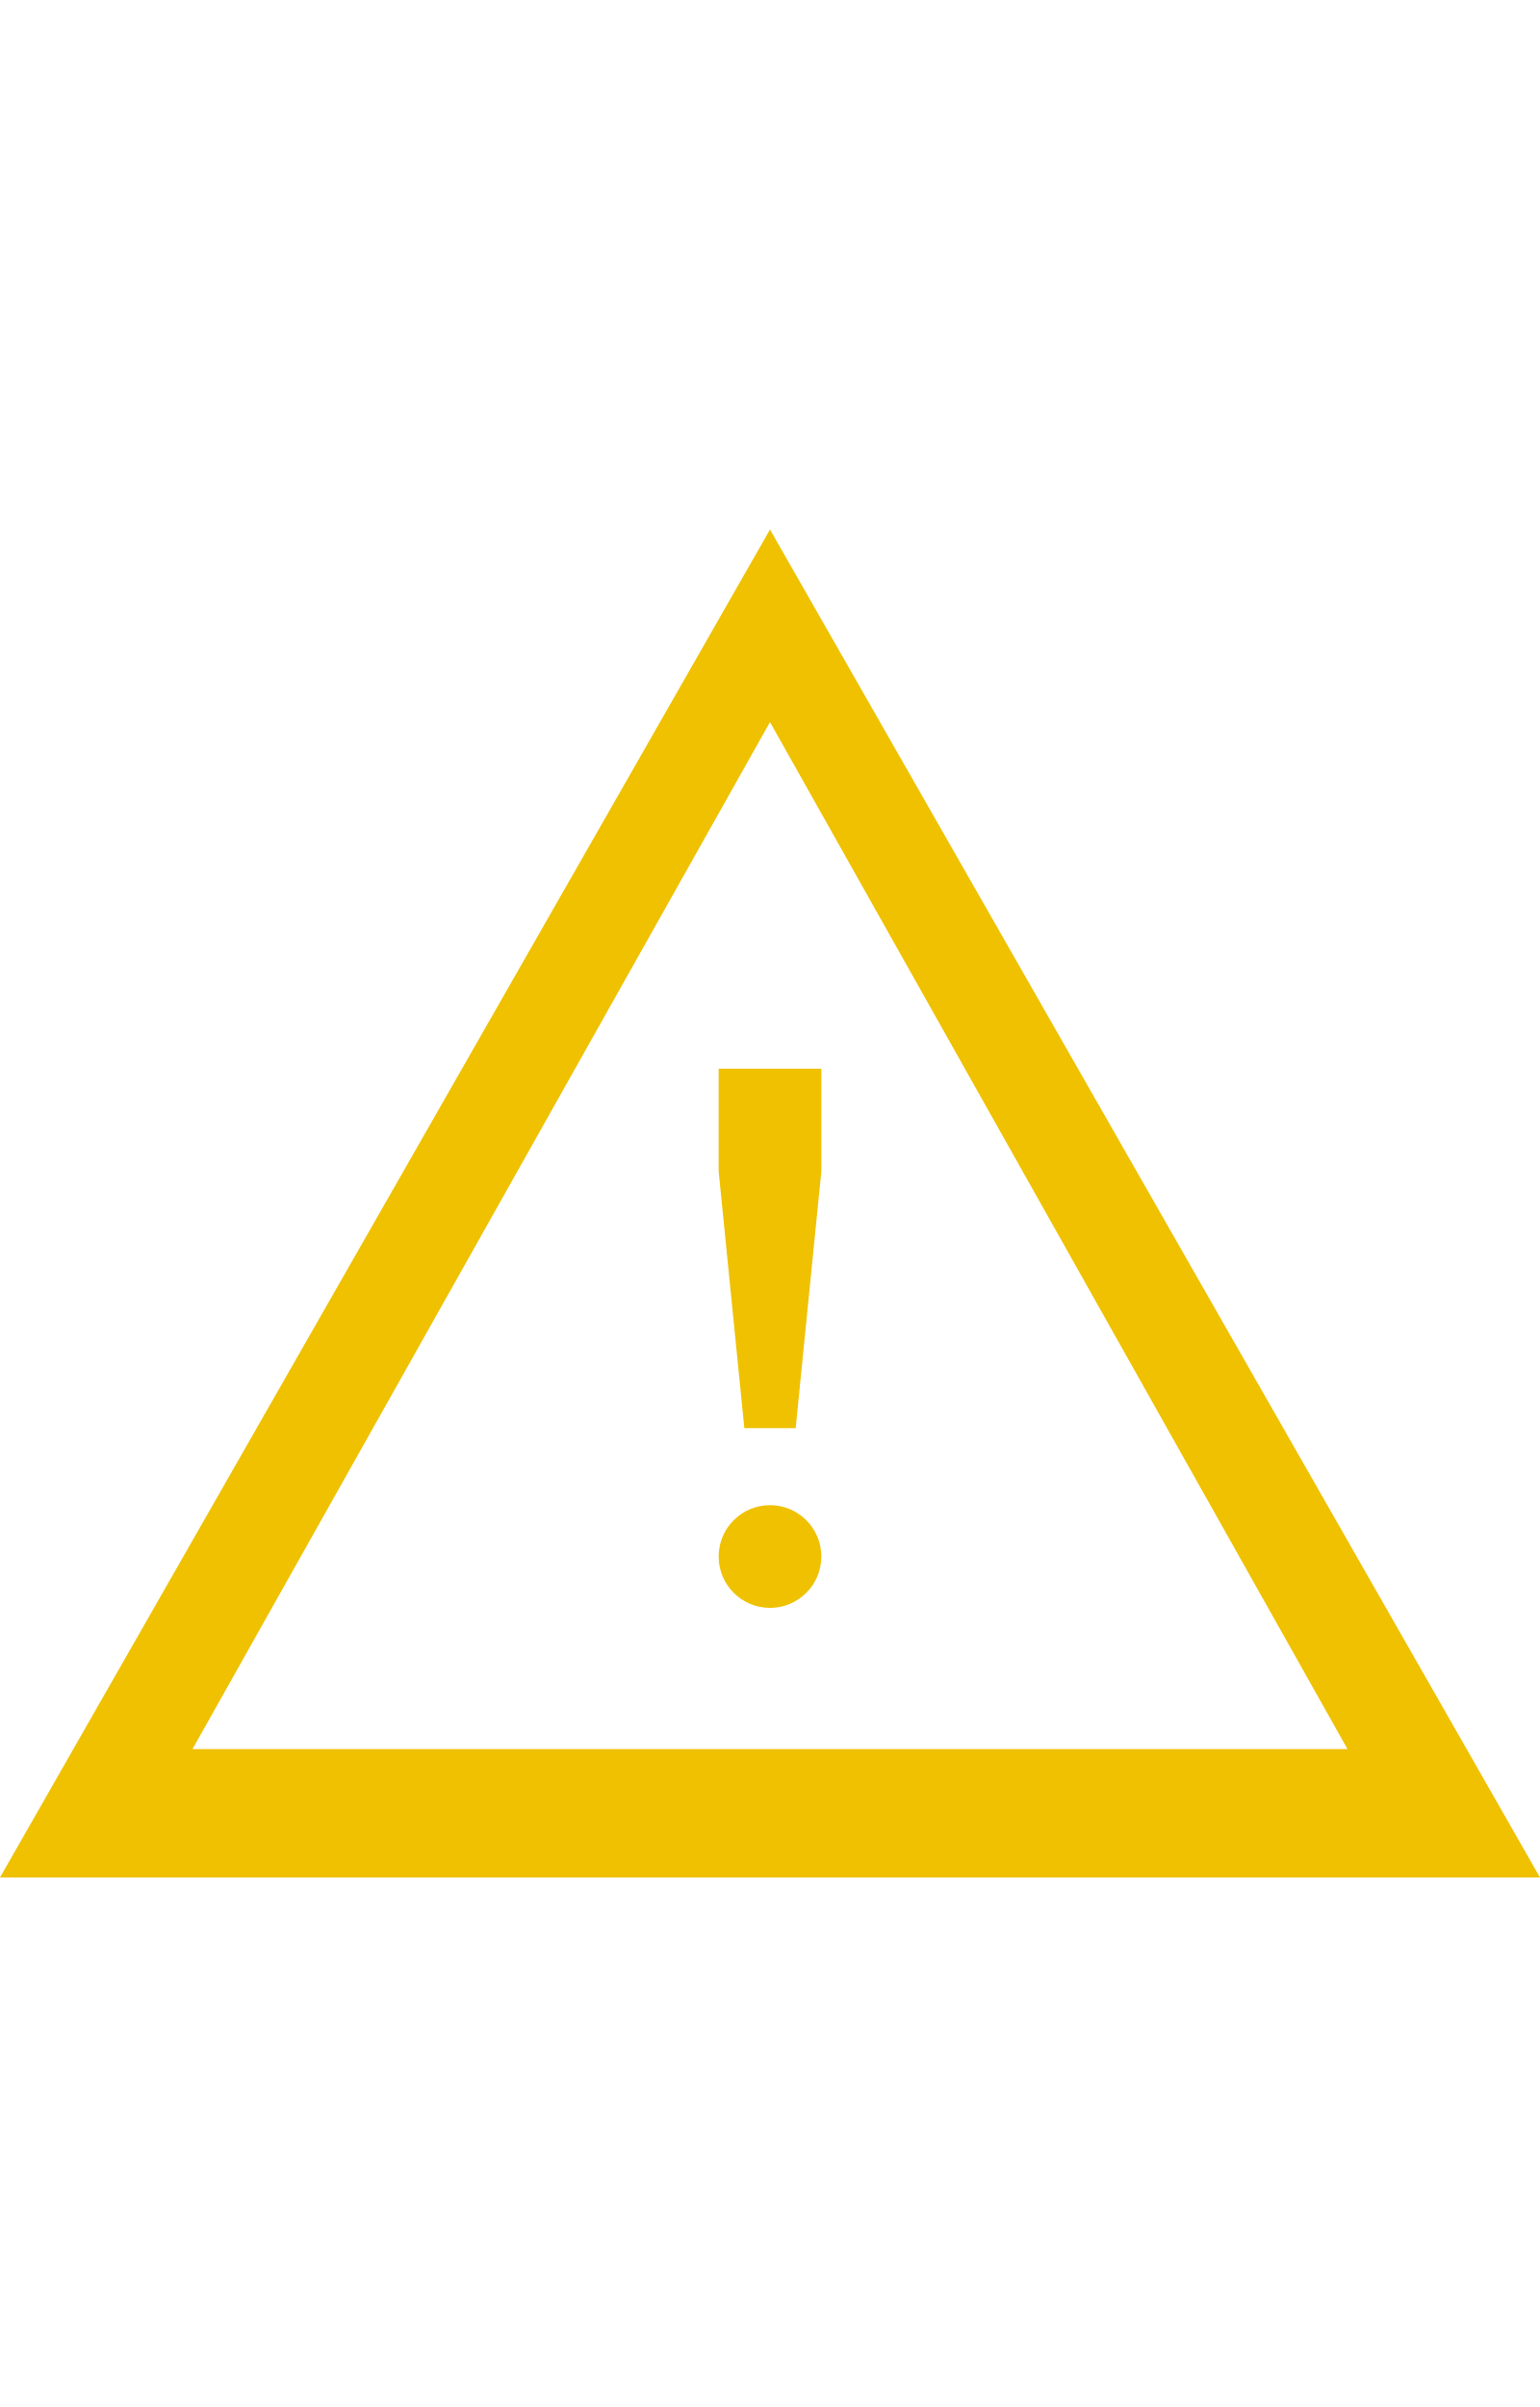
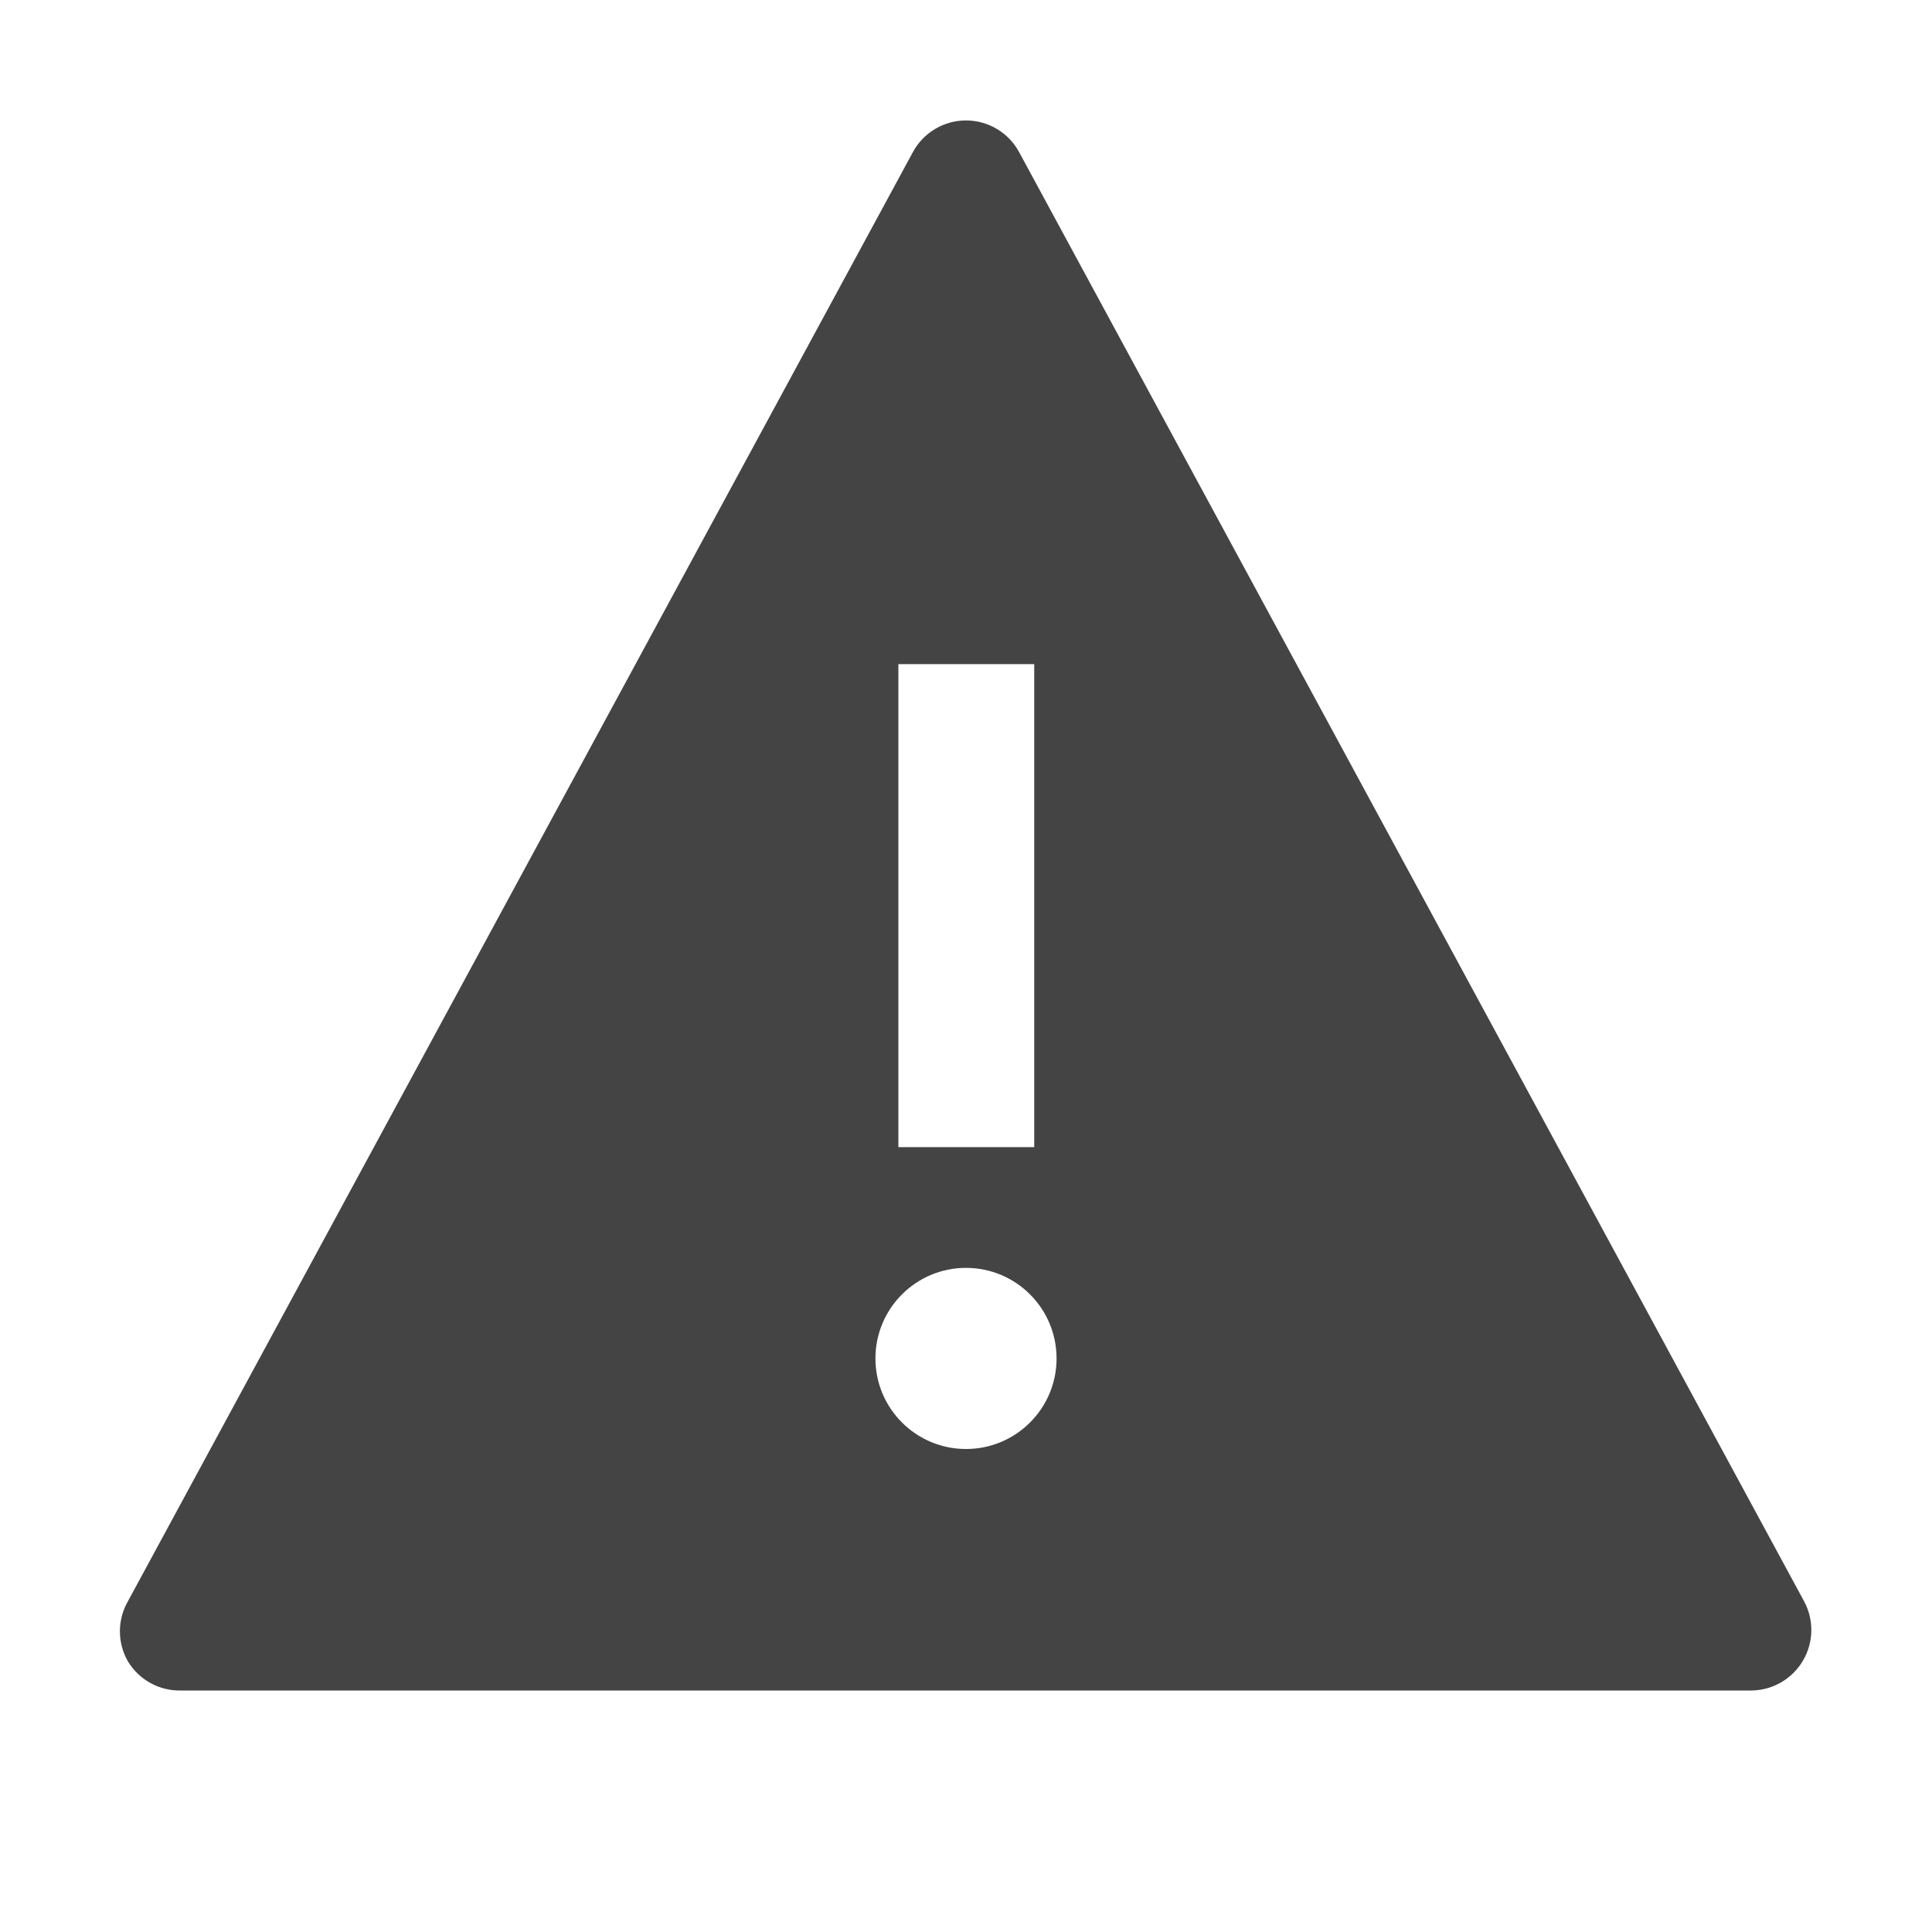
- <svg xmlns="http://www.w3.org/2000/svg" width="16" height="25" viewBox="0 0 24 21">
-   <path fill="#efc100" d="M12 0L0 21h24L12 0zm0 3l9 16H3l9-16z" />
-   <path fill="#efc100" d="M11.2 8.4V10l.4 4h.8l.4-4V8.4zM11.2 16a.8.8 0 1 1 1.6 0 .8.8 0 1 1-1.6 0" />
+ <svg xmlns="http://www.w3.org/2000/svg" viewBox="0 0 32 32">
+   <path fill="#444" d="M29.88 26.52l-13-24a1 1 0 0 0-1.76 0l-13 24a1 1 0 0 0 0 1A1 1 0 0 0 3 28h26a1 1 0 0 0 .86-.49 1 1 0 0 0 .02-.99zM14.88 11h2.25v8h-2.25zM16 24a1.5 1.5 0 1 1 1.5-1.5A1.5 1.5 0 0 1 16 24z" />
</svg>
